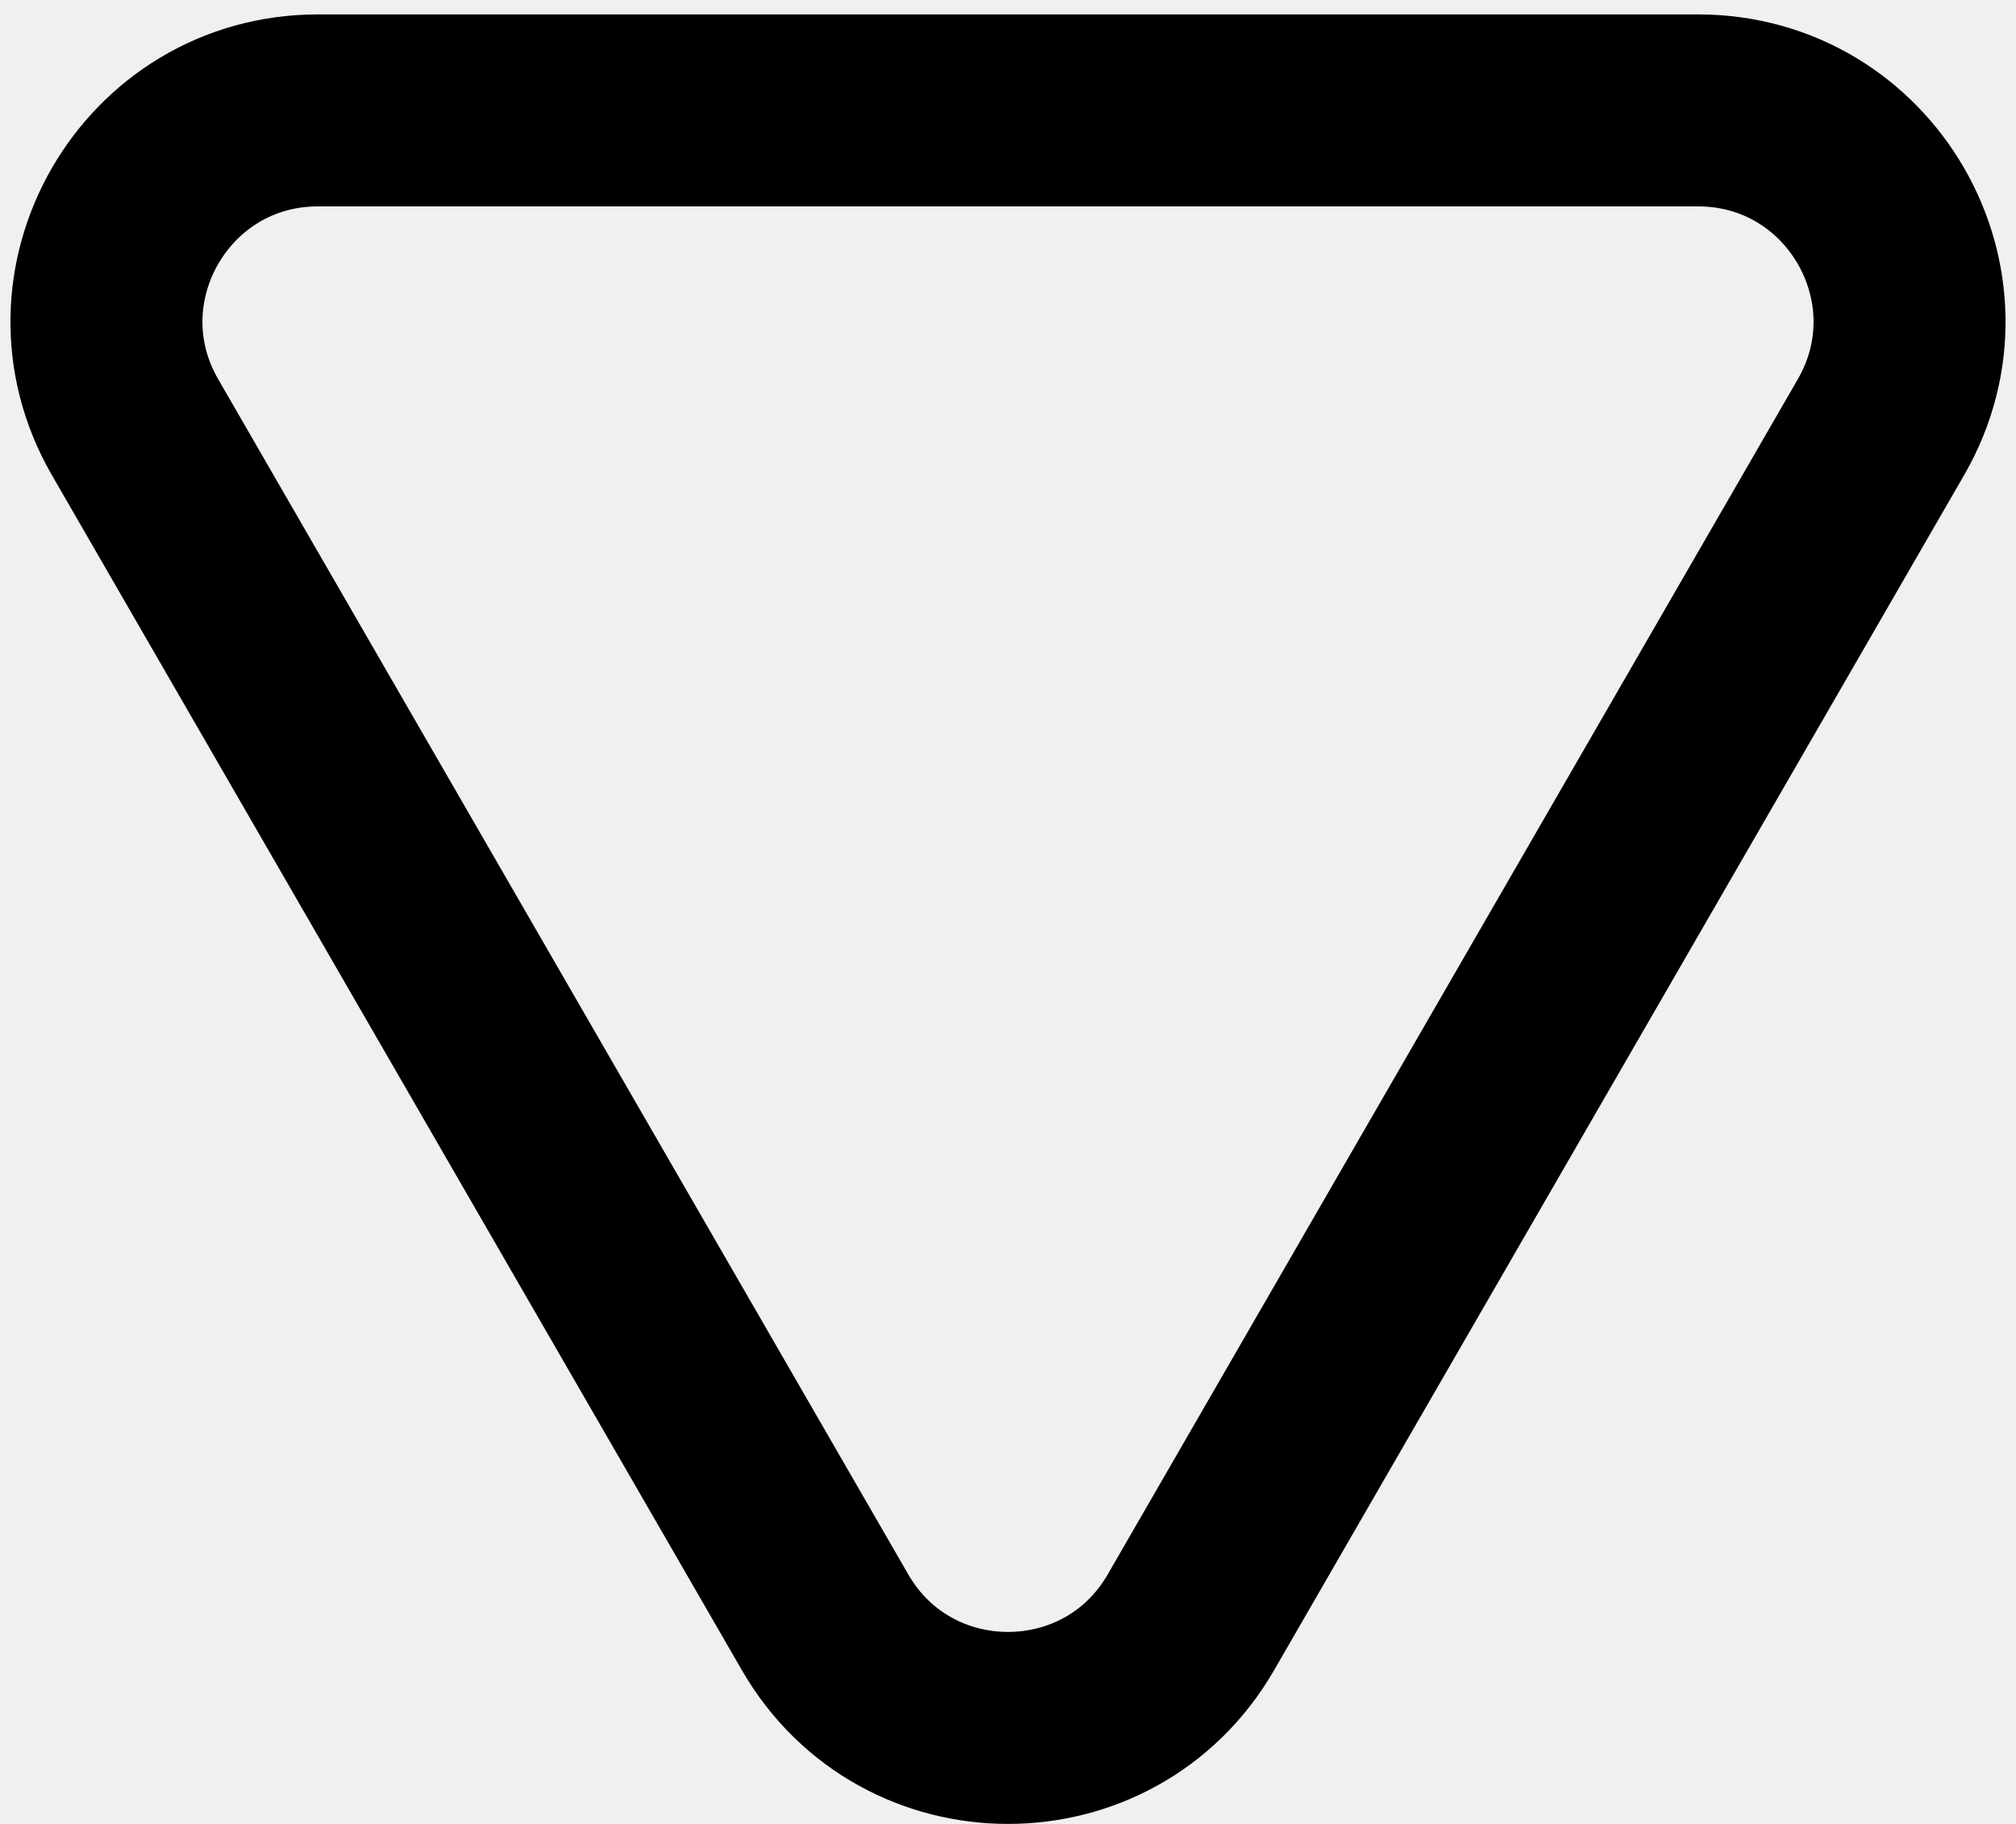
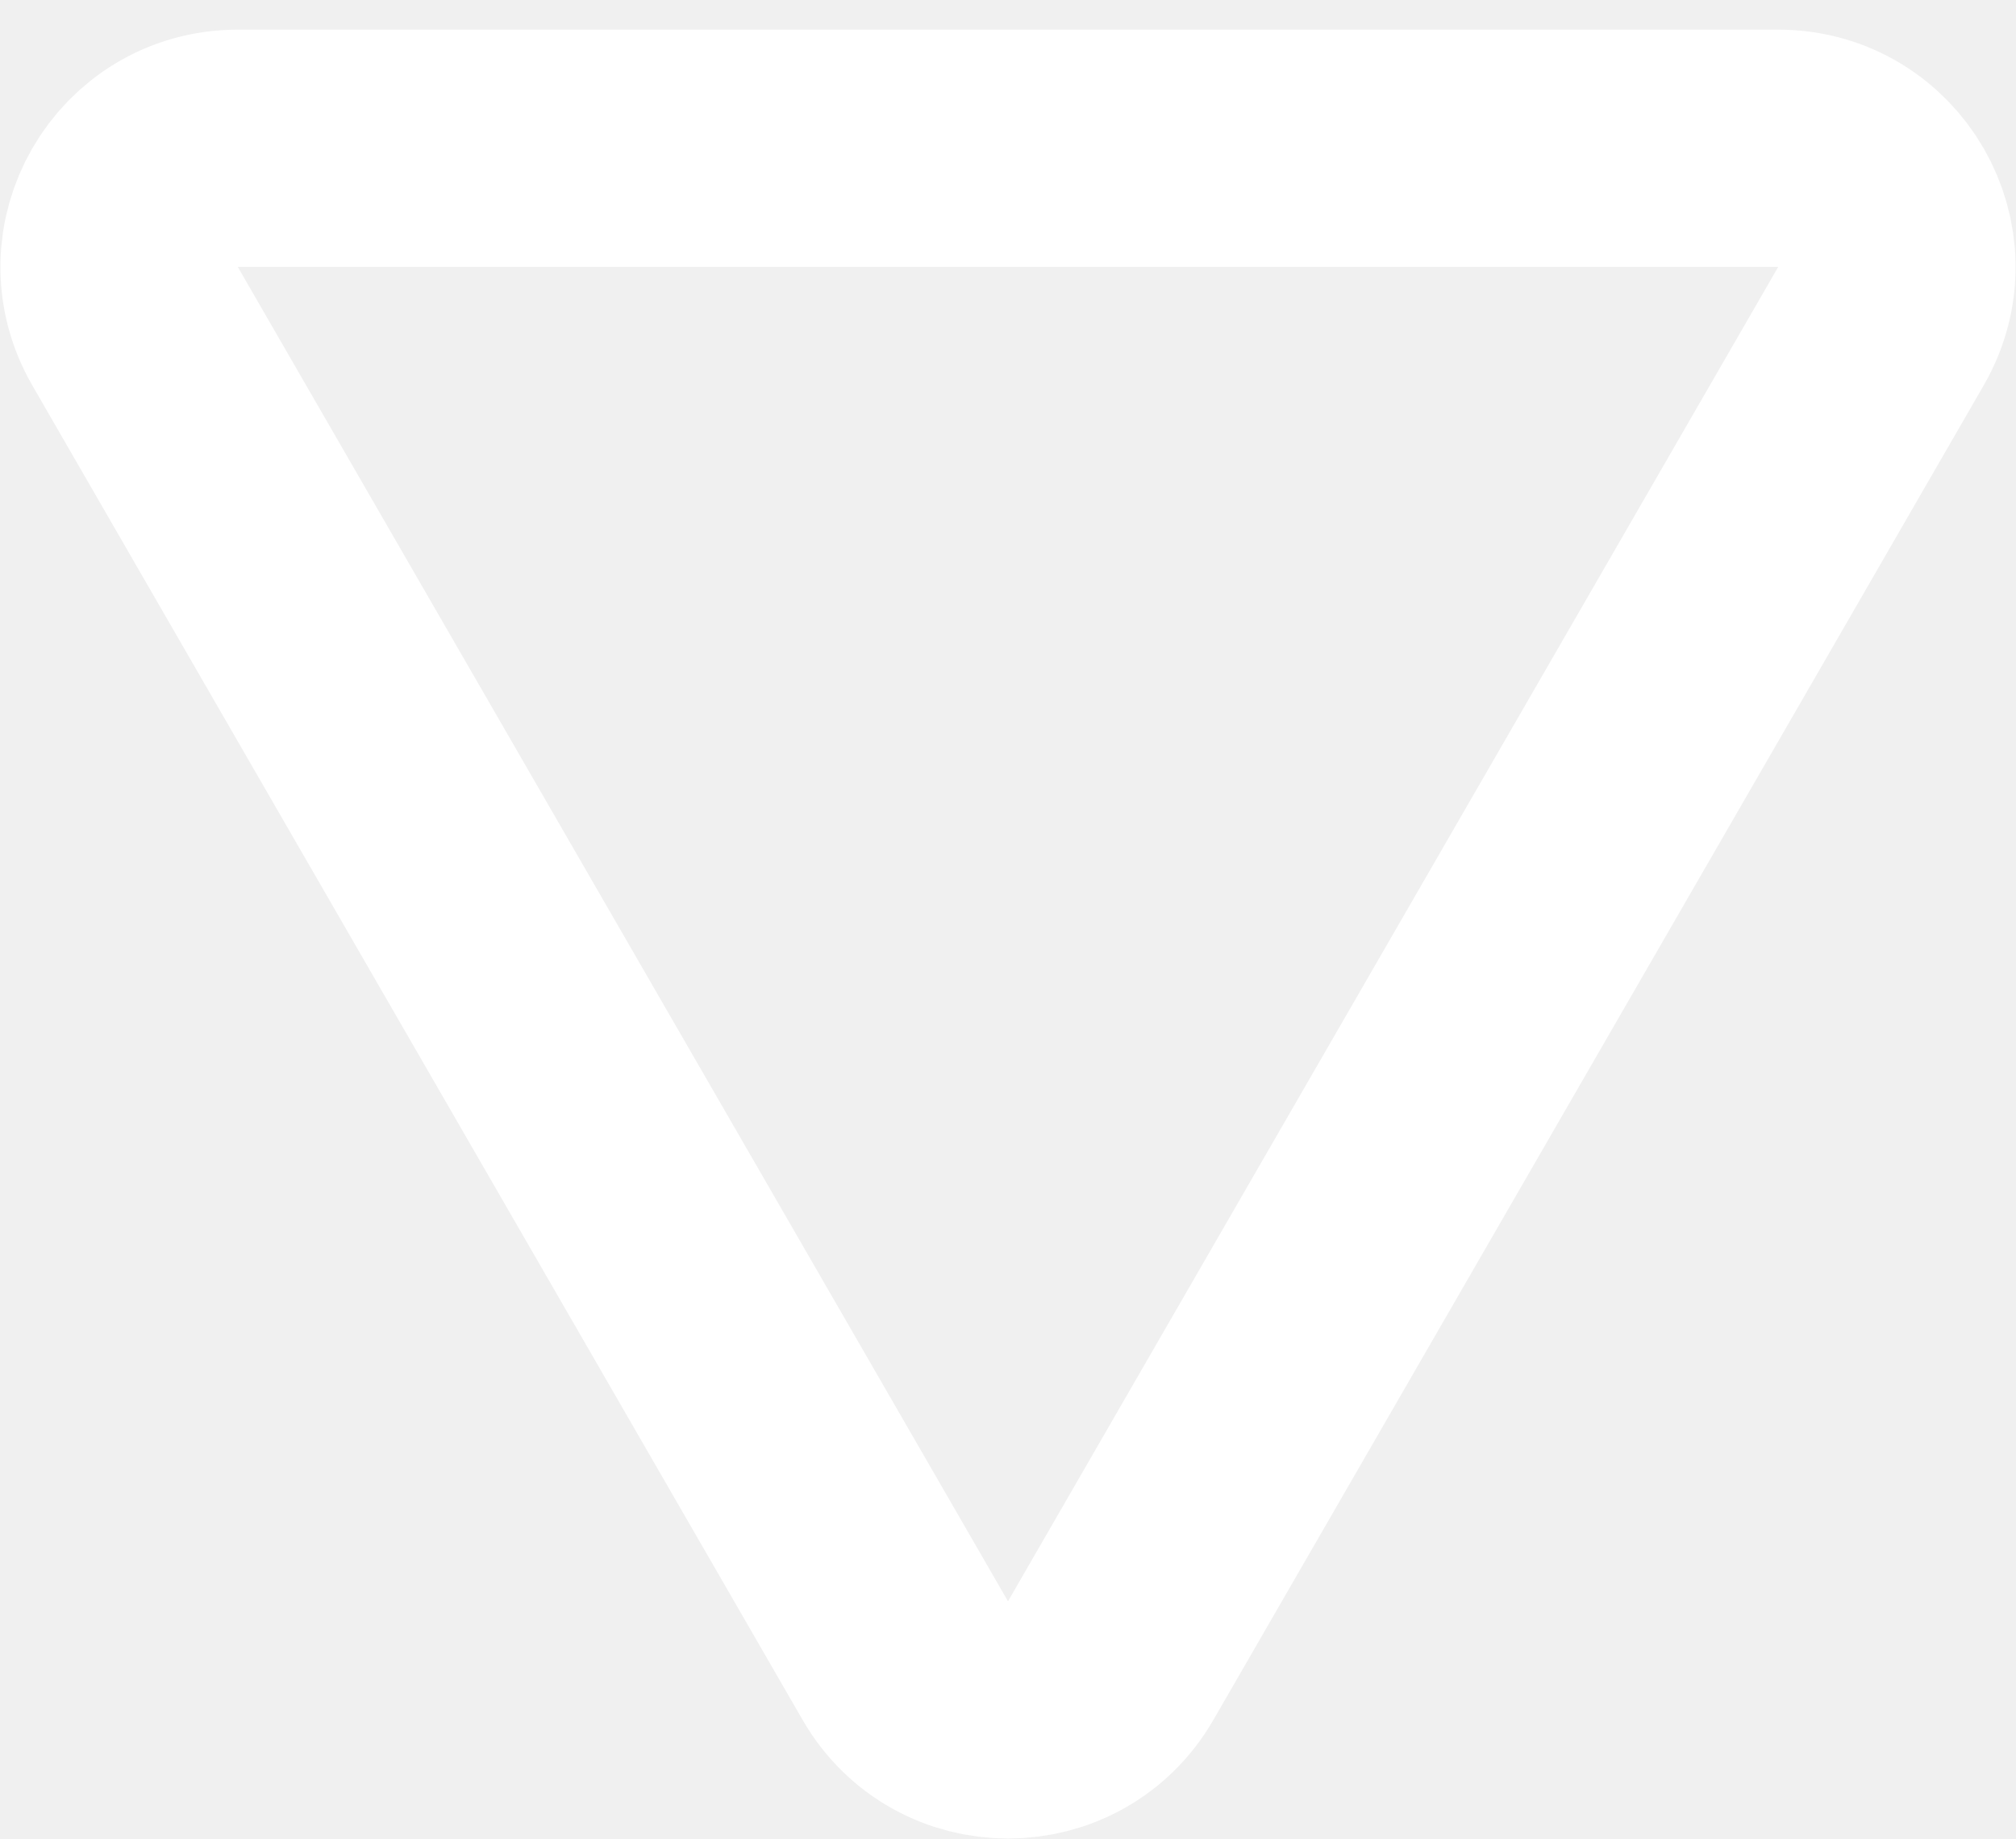
- <svg xmlns="http://www.w3.org/2000/svg" width="105" height="95" viewBox="0 0 105 95" fill="none">
-   <path d="M62.026 84.5C57.792 91.833 47.208 91.833 42.974 84.5L7.034 22.25C2.8 14.917 8.092 5.75 16.56 5.75L88.44 5.75C96.908 5.75 102.2 14.917 97.966 22.25L62.026 84.5Z" stroke="black" stroke-width="10" />
+ <svg xmlns="http://www.w3.org/2000/svg" width="34" height="31" viewBox="0 0 34 31" fill="none">
+   <path d="M18.732 28C17.962 29.333 16.038 29.333 15.268 28L2.278 5.5C1.508 4.167 2.47 2.5 4.01 2.5L29.99 2.5C31.53 2.5 32.492 4.167 31.722 5.5L18.732 28Z" stroke="white" stroke-width="4" />
</svg>
